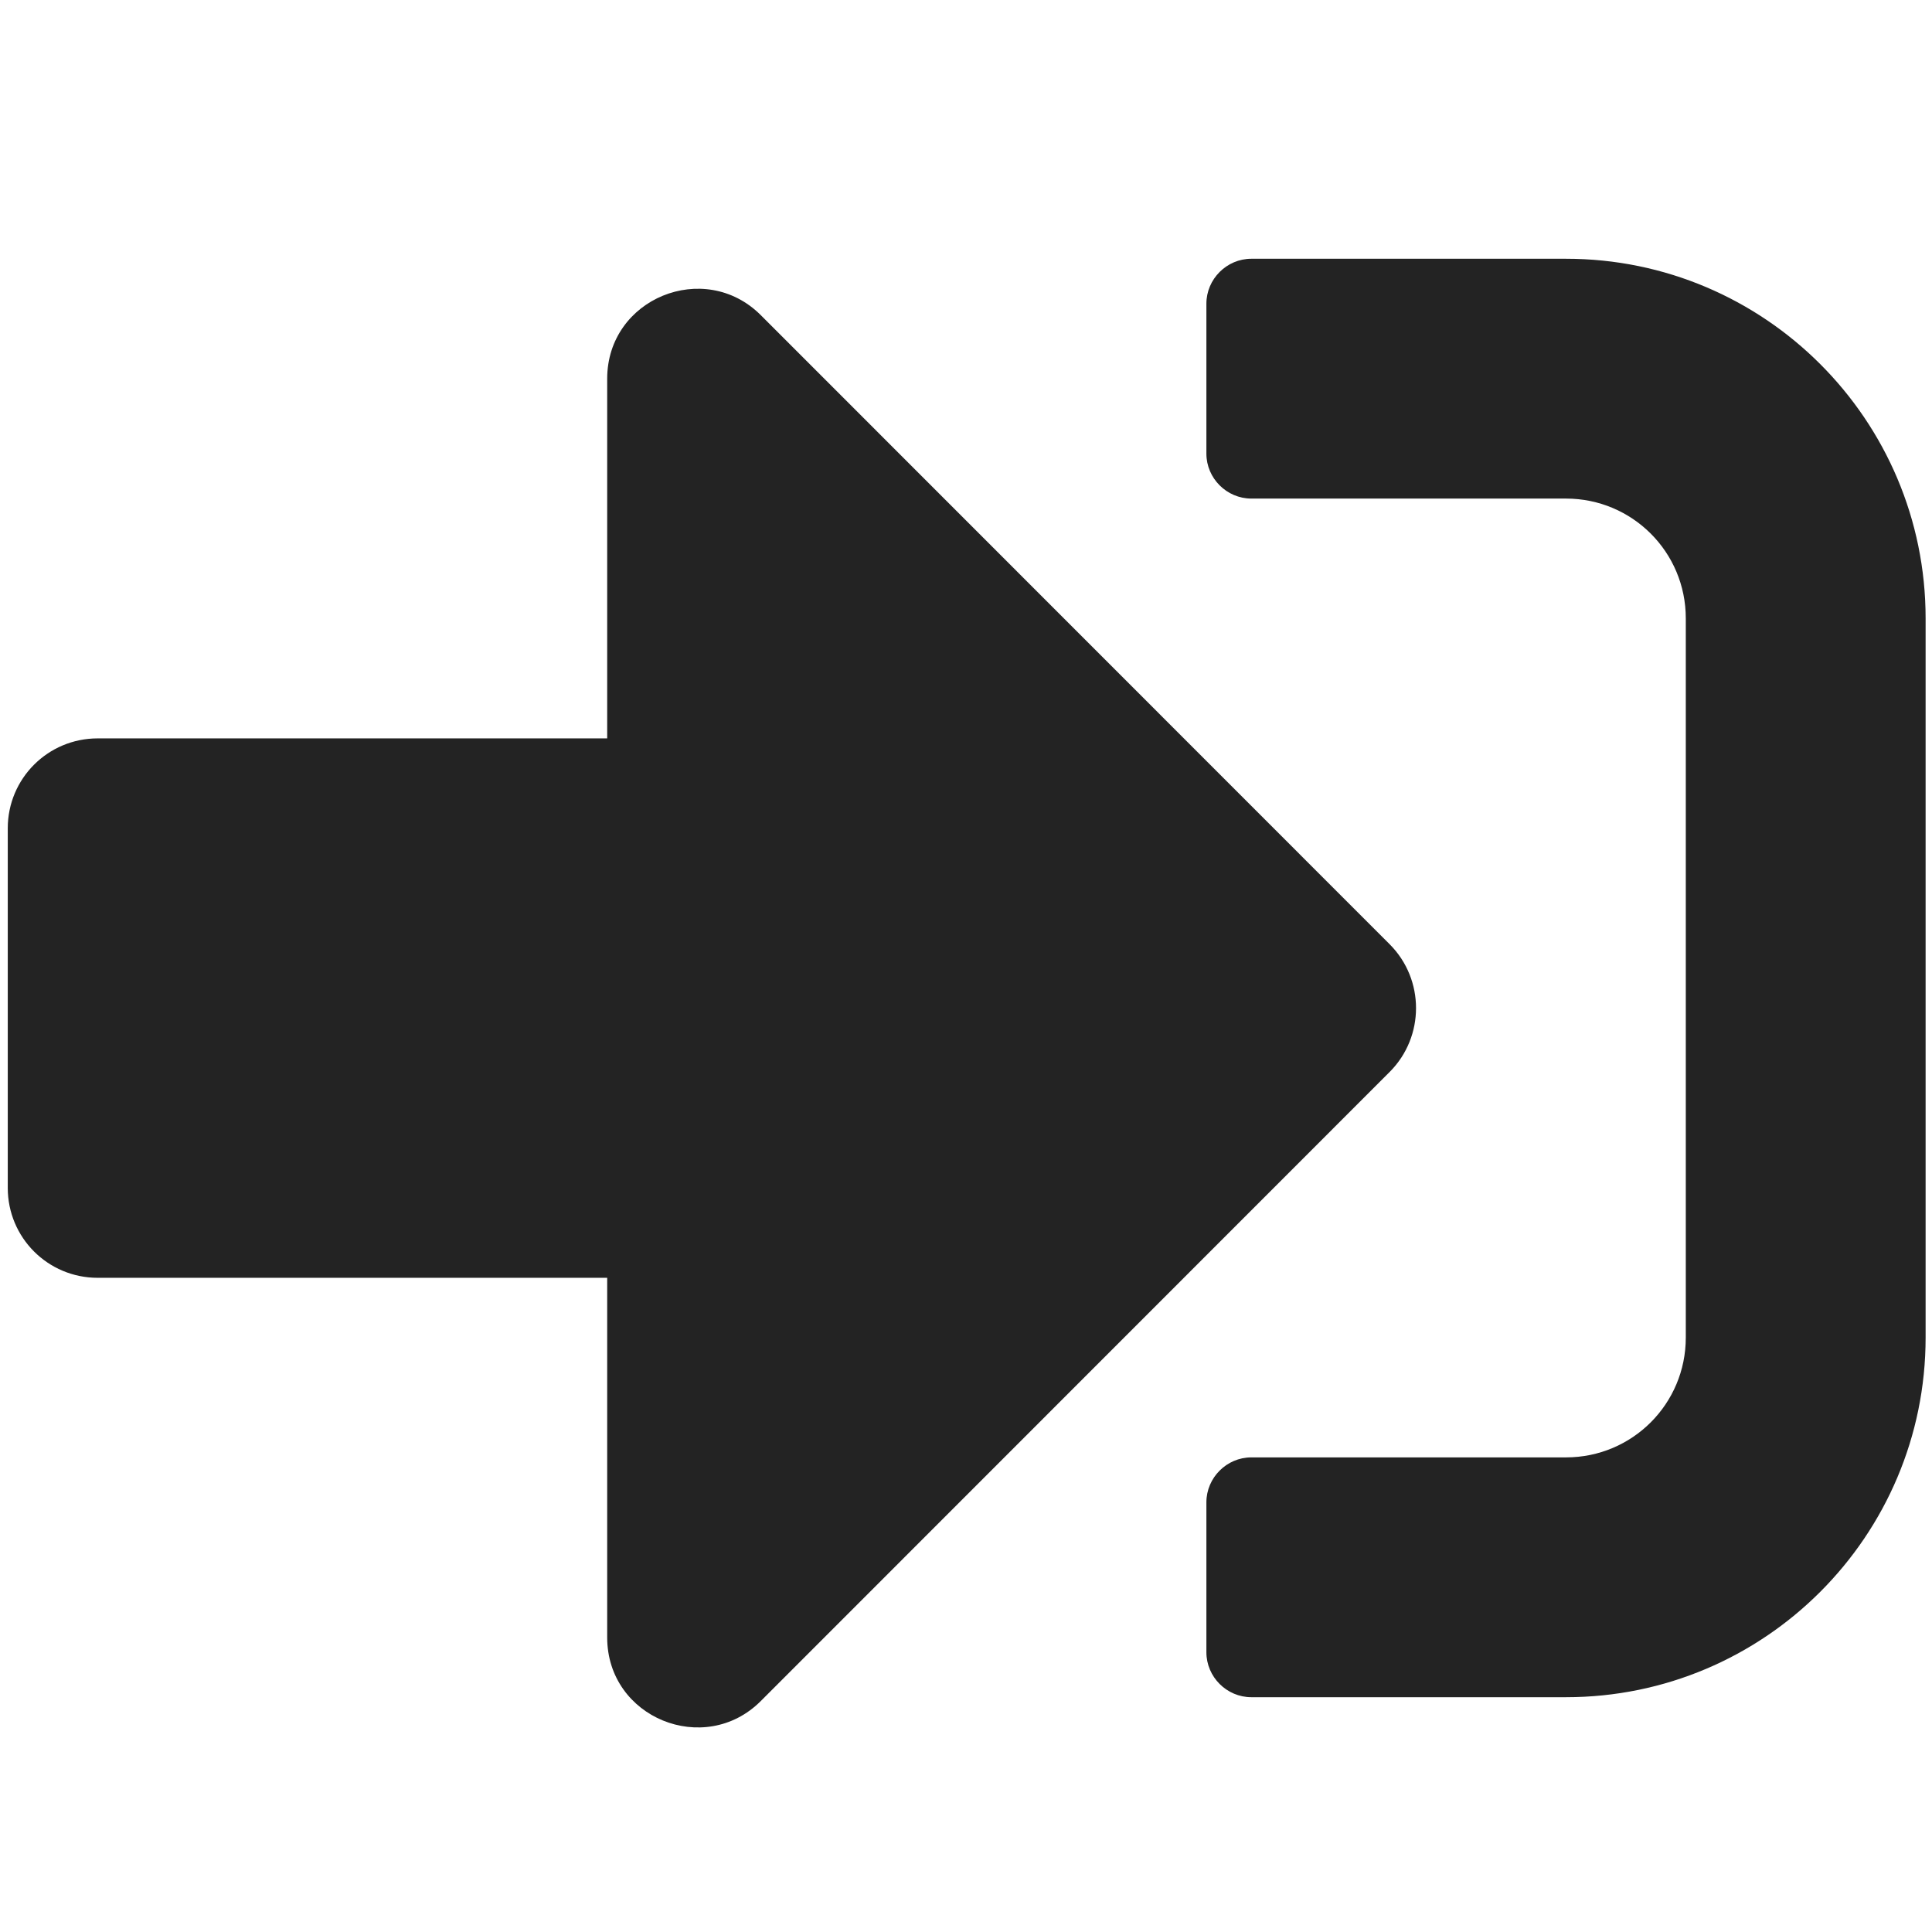
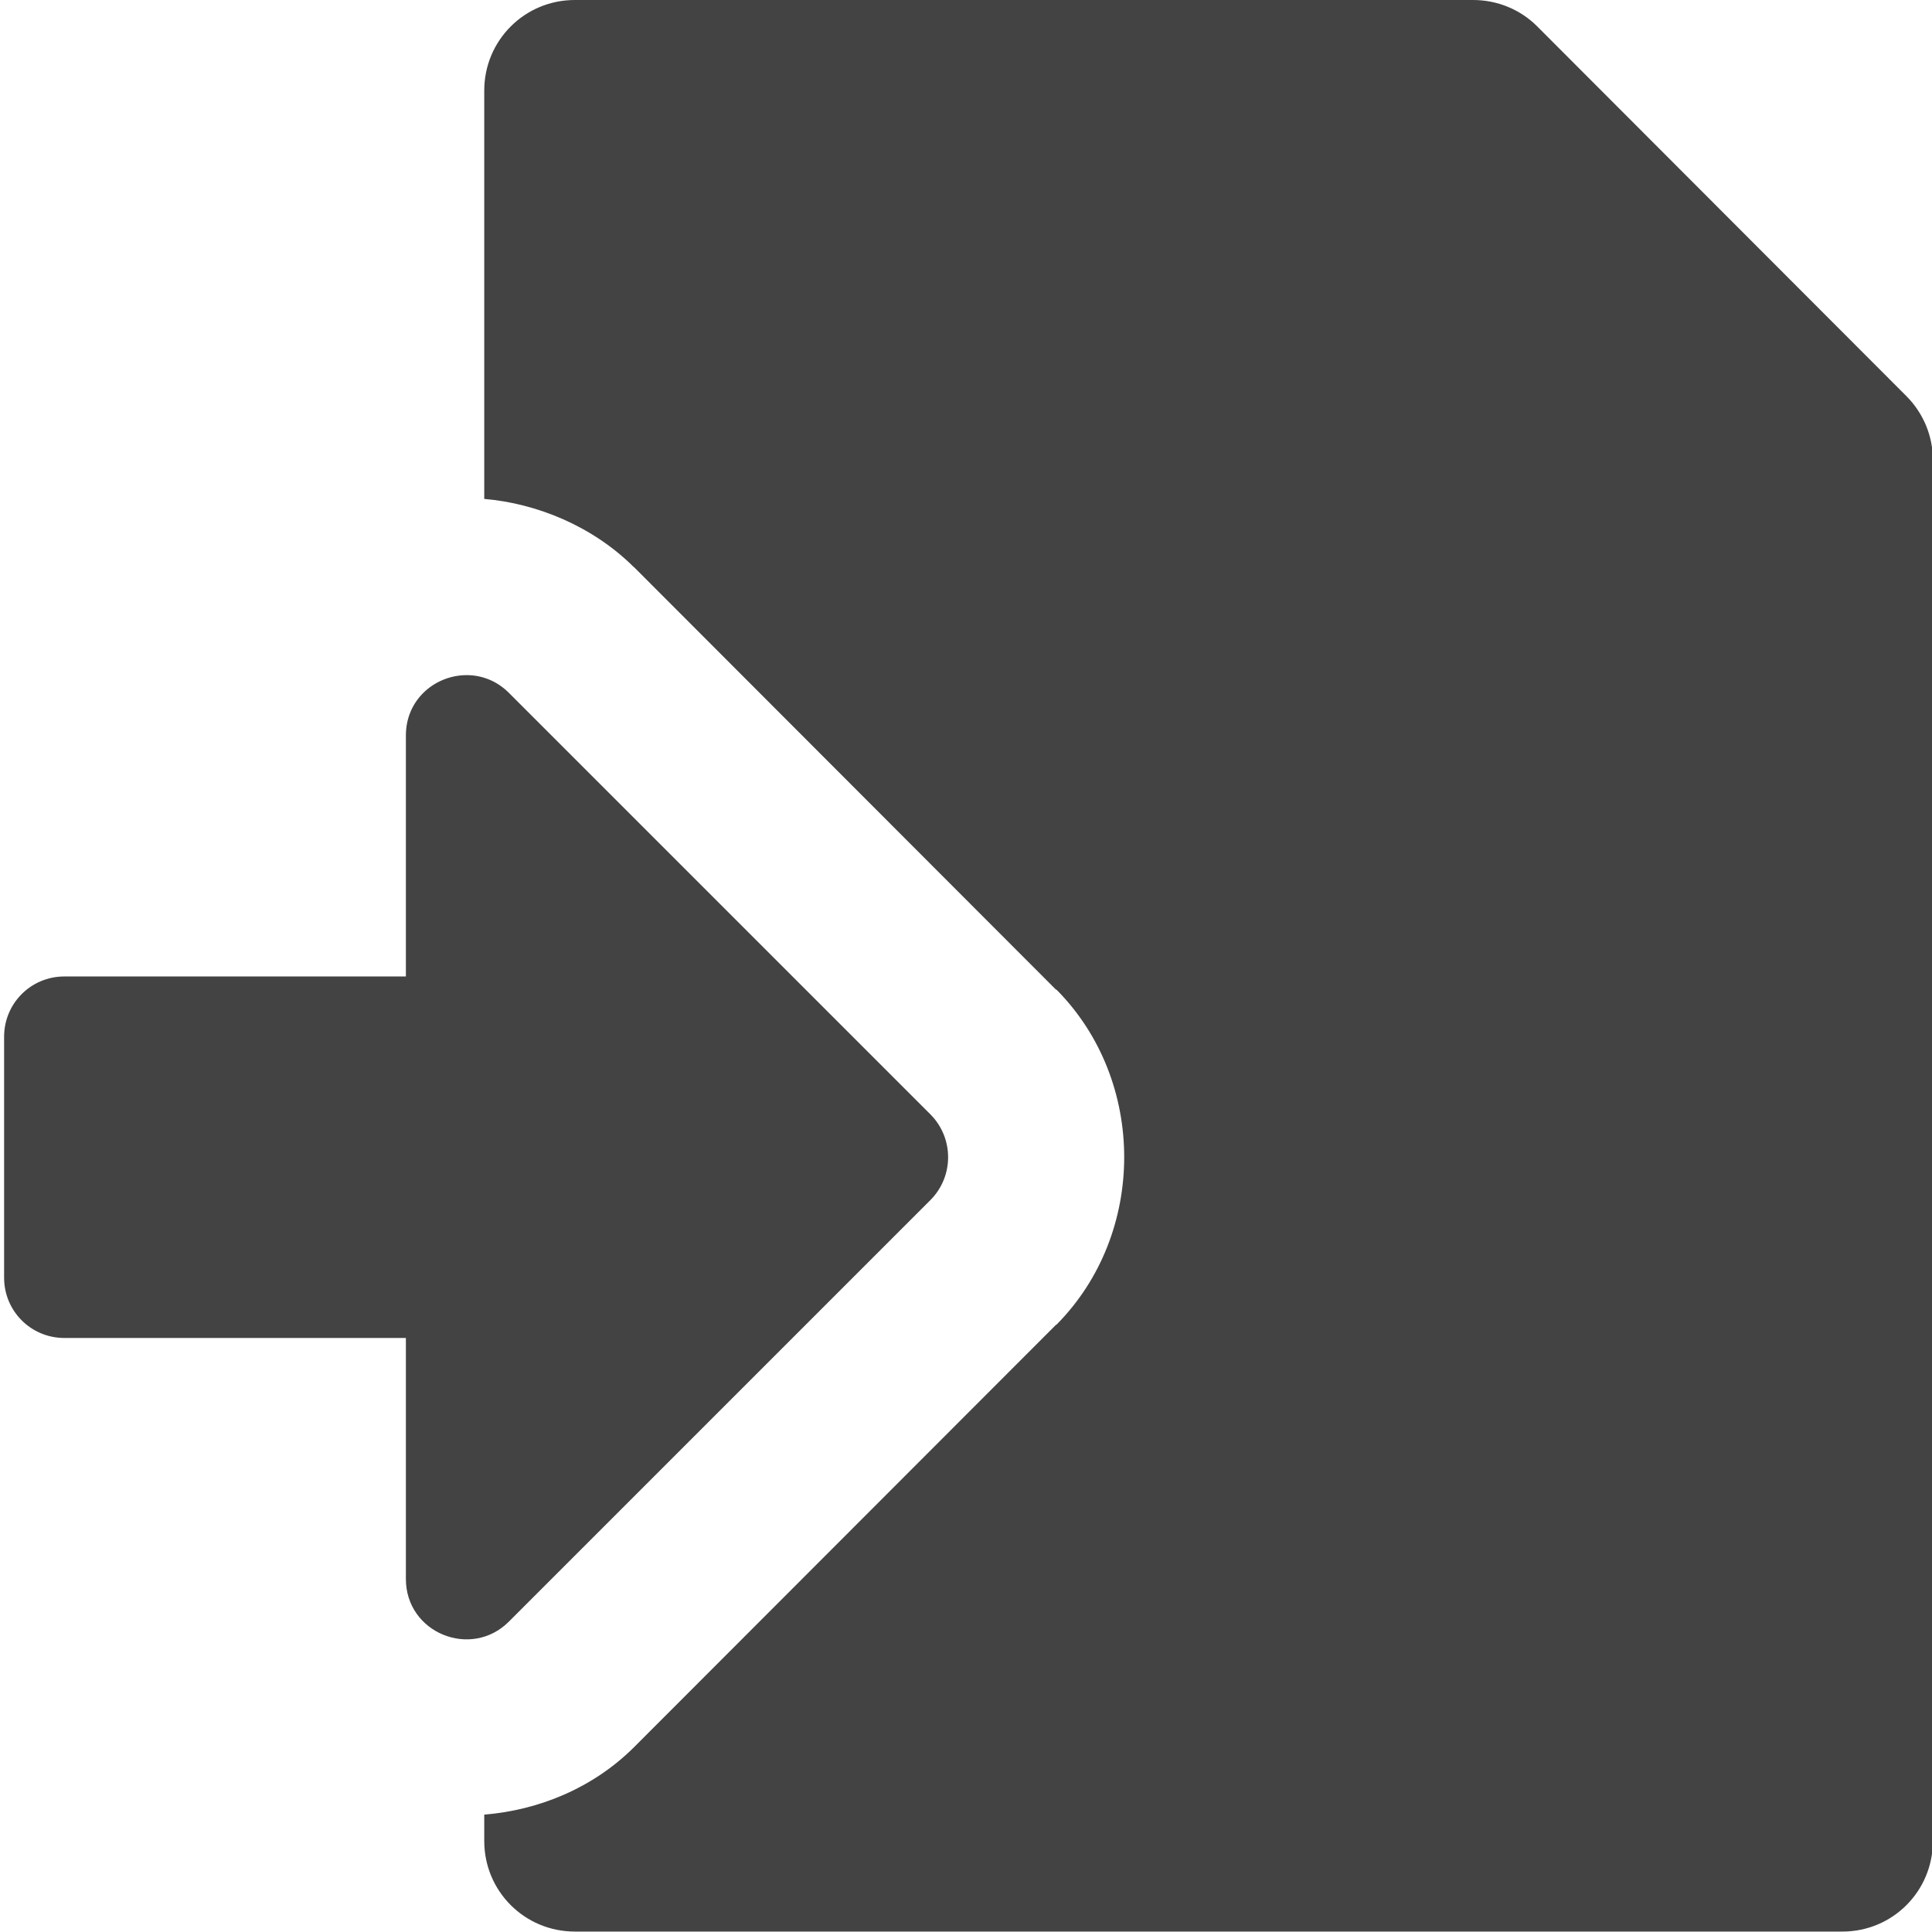
<svg xmlns="http://www.w3.org/2000/svg" width="32" height="32" viewBox="0 0 8.467 8.467" version="1.1" id="svg8">
  <defs id="defs2" />
-   <path id="path835" d="m 6.863,7.438 h -1.379 c -0.108,0 -0.197,-0.089 -0.197,-0.197 V 6.584 c 0,-0.108 0.089,-0.197 0.197,-0.197 h 1.379 c 0.291,0 0.525,-0.235 0.525,-0.525 v -3.152 c 0,-0.291 -0.235,-0.525 -0.525,-0.525 h -1.379 c -0.108,0 -0.197,-0.089 -0.197,-0.197 v -0.657 c 0,-0.108 0.089,-0.197 0.197,-0.197 h 1.379 c 0.87,0 1.576,0.706 1.576,1.576 v 3.152 c 0,0.87 -0.706,1.576 -1.576,1.576 z M 6.091,4.139 3.334,1.381 c -0.246,-0.246 -0.673,-0.074 -0.673,0.279 v 1.576 H 0.428 c -0.218,0 -0.394,0.176 -0.394,0.394 v 1.576 c 0,0.218 0.176,0.394 0.394,0.394 H 2.661 v 1.576 c 0,0.353 0.427,0.525 0.673,0.279 L 6.091,4.697 c 0.153,-0.154 0.153,-0.404 0,-0.558 z" style="fill:#232323;fill-opacity:1;stroke-width:0.016" />
+   <path id="path1112" style="fill:#434343;fill-opacity:1;stroke-width:0.062" d="M 9.521 0 C 8.69 0 8.021 0.669 8.021 1.5 L 8.021 8.264 C 8.892 8.338 9.817 8.716 10.496 9.391 A 2.934 2.934 0 0 1 10.504 9.396 L 17.488 16.389 A 2.934 2.934 0 0 1 17.502 16.395 C 18.994 17.902 18.994 20.432 17.502 21.939 A 2.934 2.934 0 0 1 17.488 21.947 L 10.504 28.938 C 9.822 29.619 8.921 29.984 8.021 30.057 L 8.021 30.494 C 8.021 31.325 8.69 31.994 9.521 31.994 L 30.518 31.994 C 31.349 31.994 32.016 31.325 32.016 30.494 L 32.016 7.617 C 32.016 7.224 31.859 6.844 31.578 6.562 L 25.463 0.438 C 25.182 0.156 24.8 7.4014868e-17 24.4 0 C 19.441 3.7795276e-05 14.481 -4.5175091e-21 9.521 0 z M 7.682 11.184 C 7.185 11.207 6.723 11.598 6.723 12.182 L 6.723 16.174 L 1.066 16.174 C 0.513 16.174 0.068 16.619 0.068 17.172 L 0.068 21.164 C 0.068 21.717 0.513 22.162 1.066 22.162 L 6.723 22.162 L 6.723 26.154 C 6.723 27.049 7.804 27.485 8.428 26.861 L 15.414 19.875 C 15.801 19.484 15.801 18.852 15.414 18.461 L 8.428 11.475 C 8.212 11.26 7.942 11.171 7.682 11.184 z " transform="scale(0.2645833)" />
</svg>
